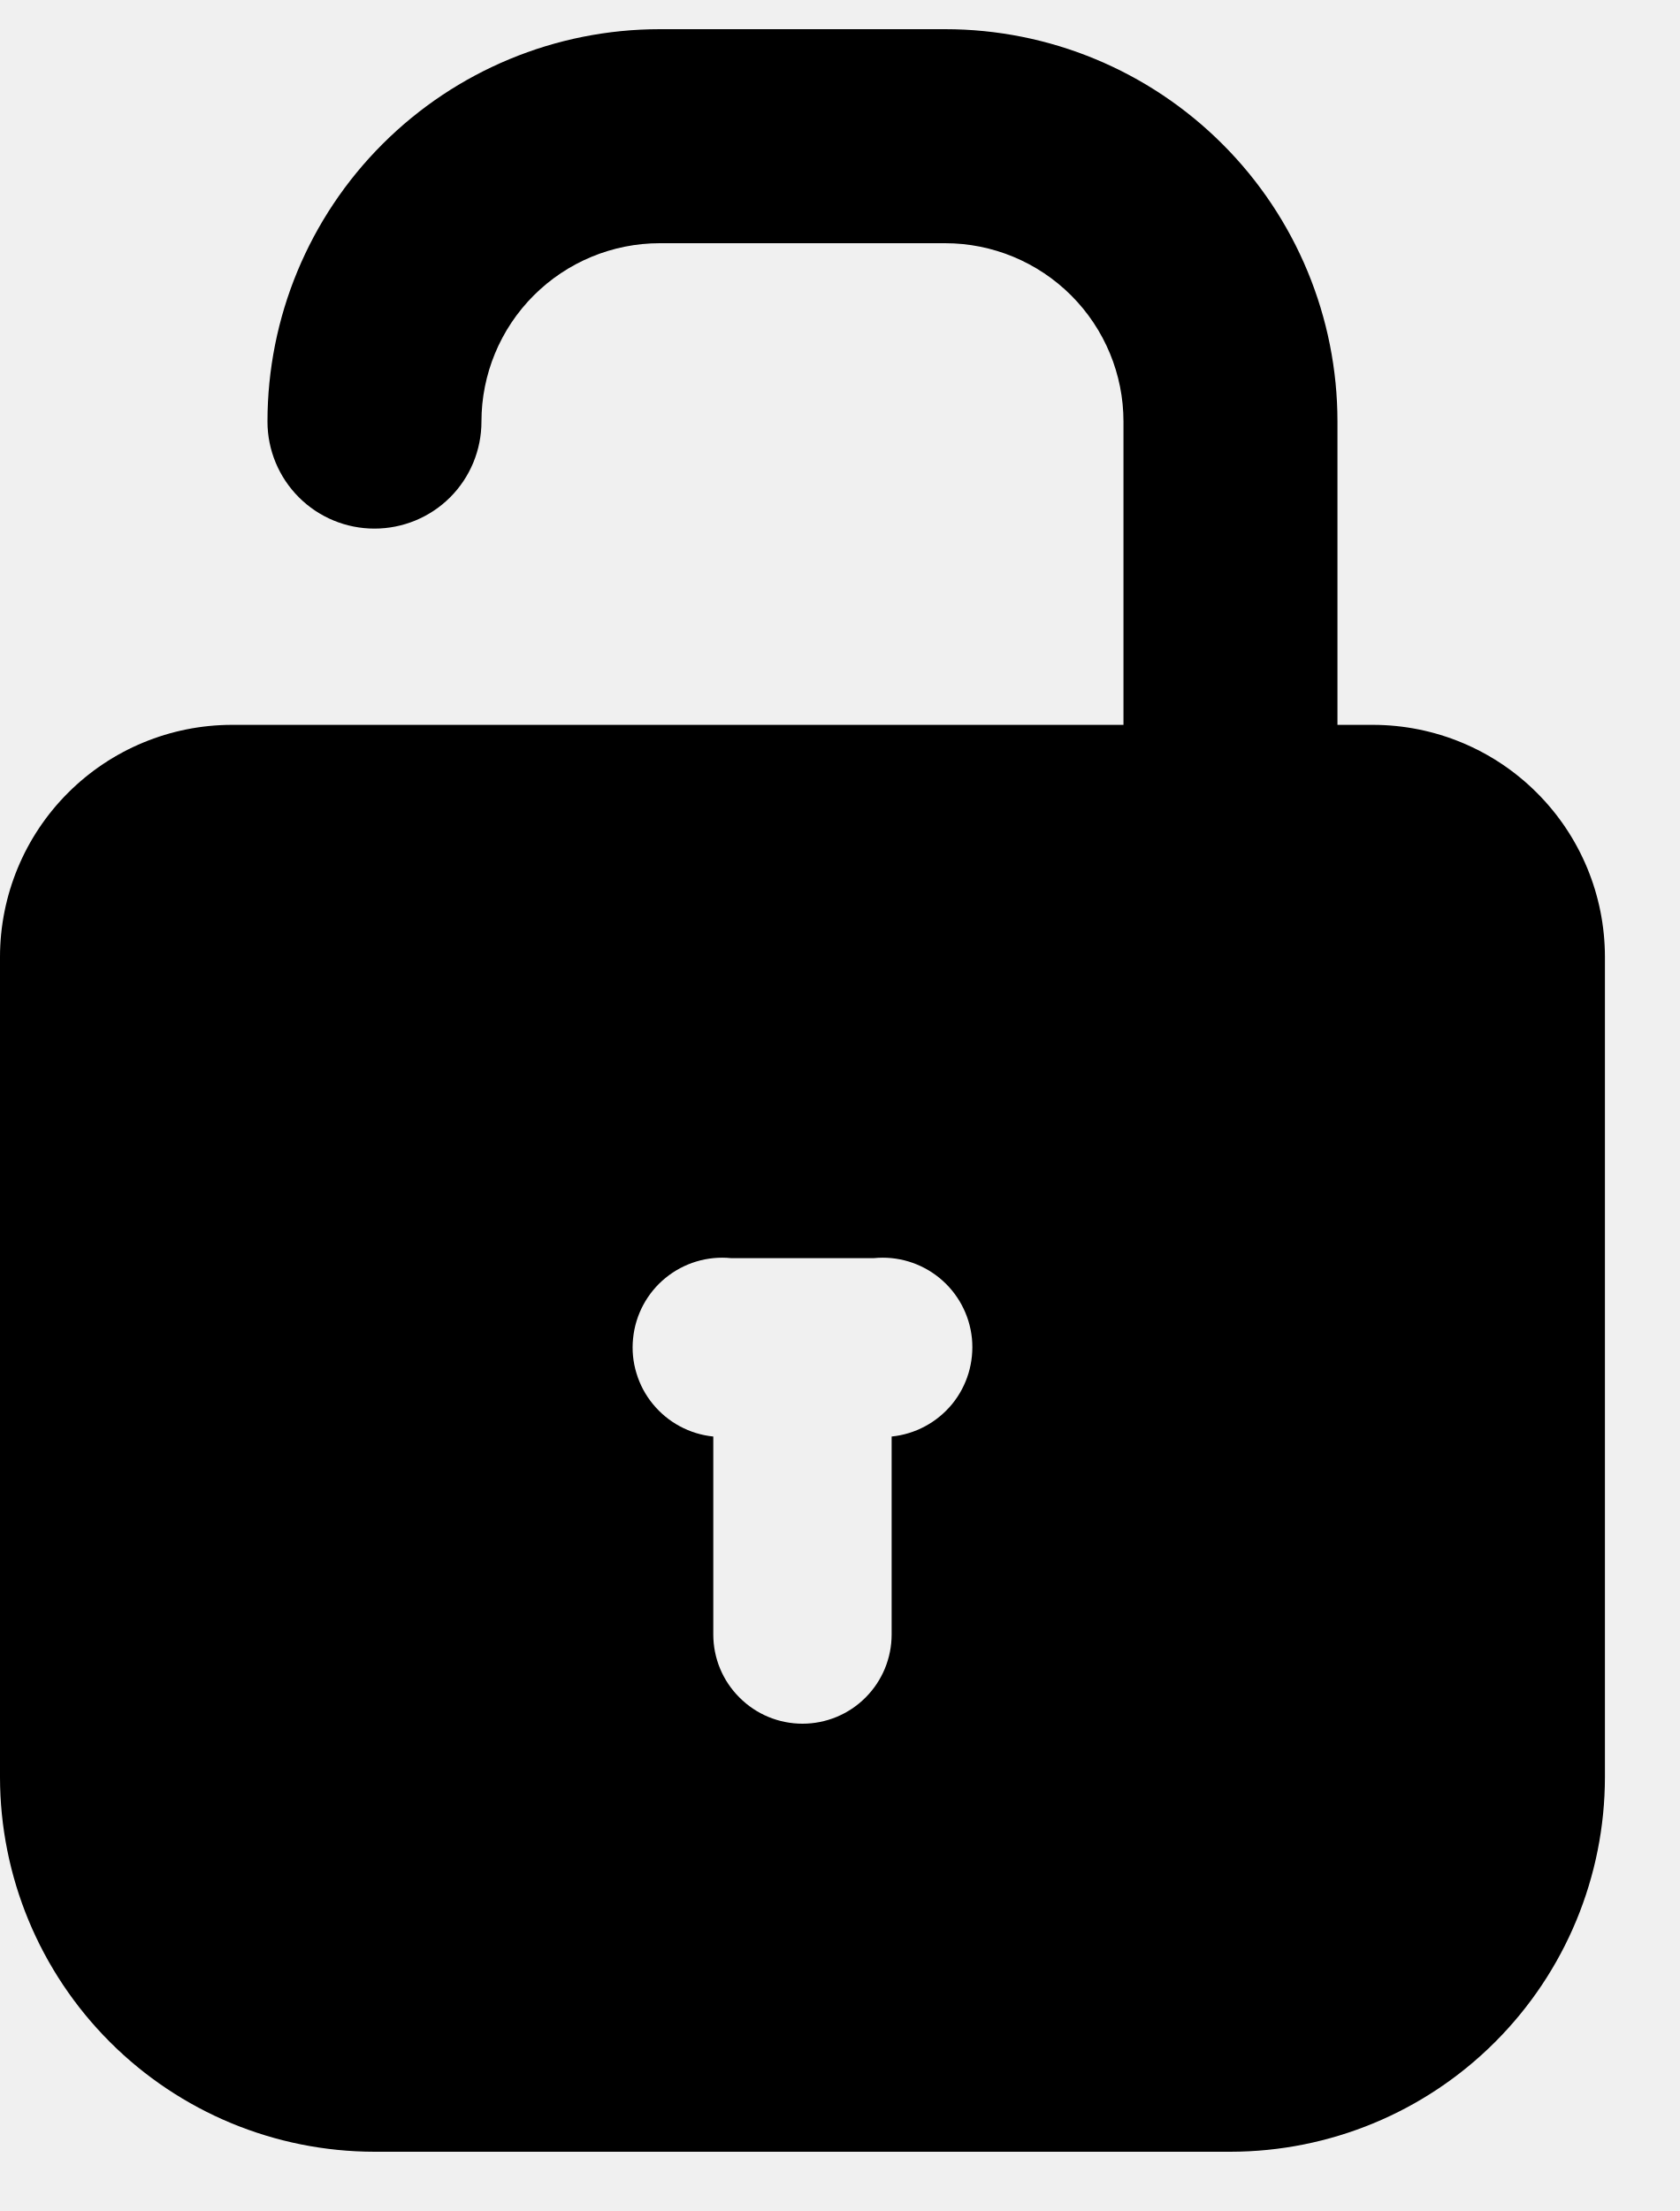
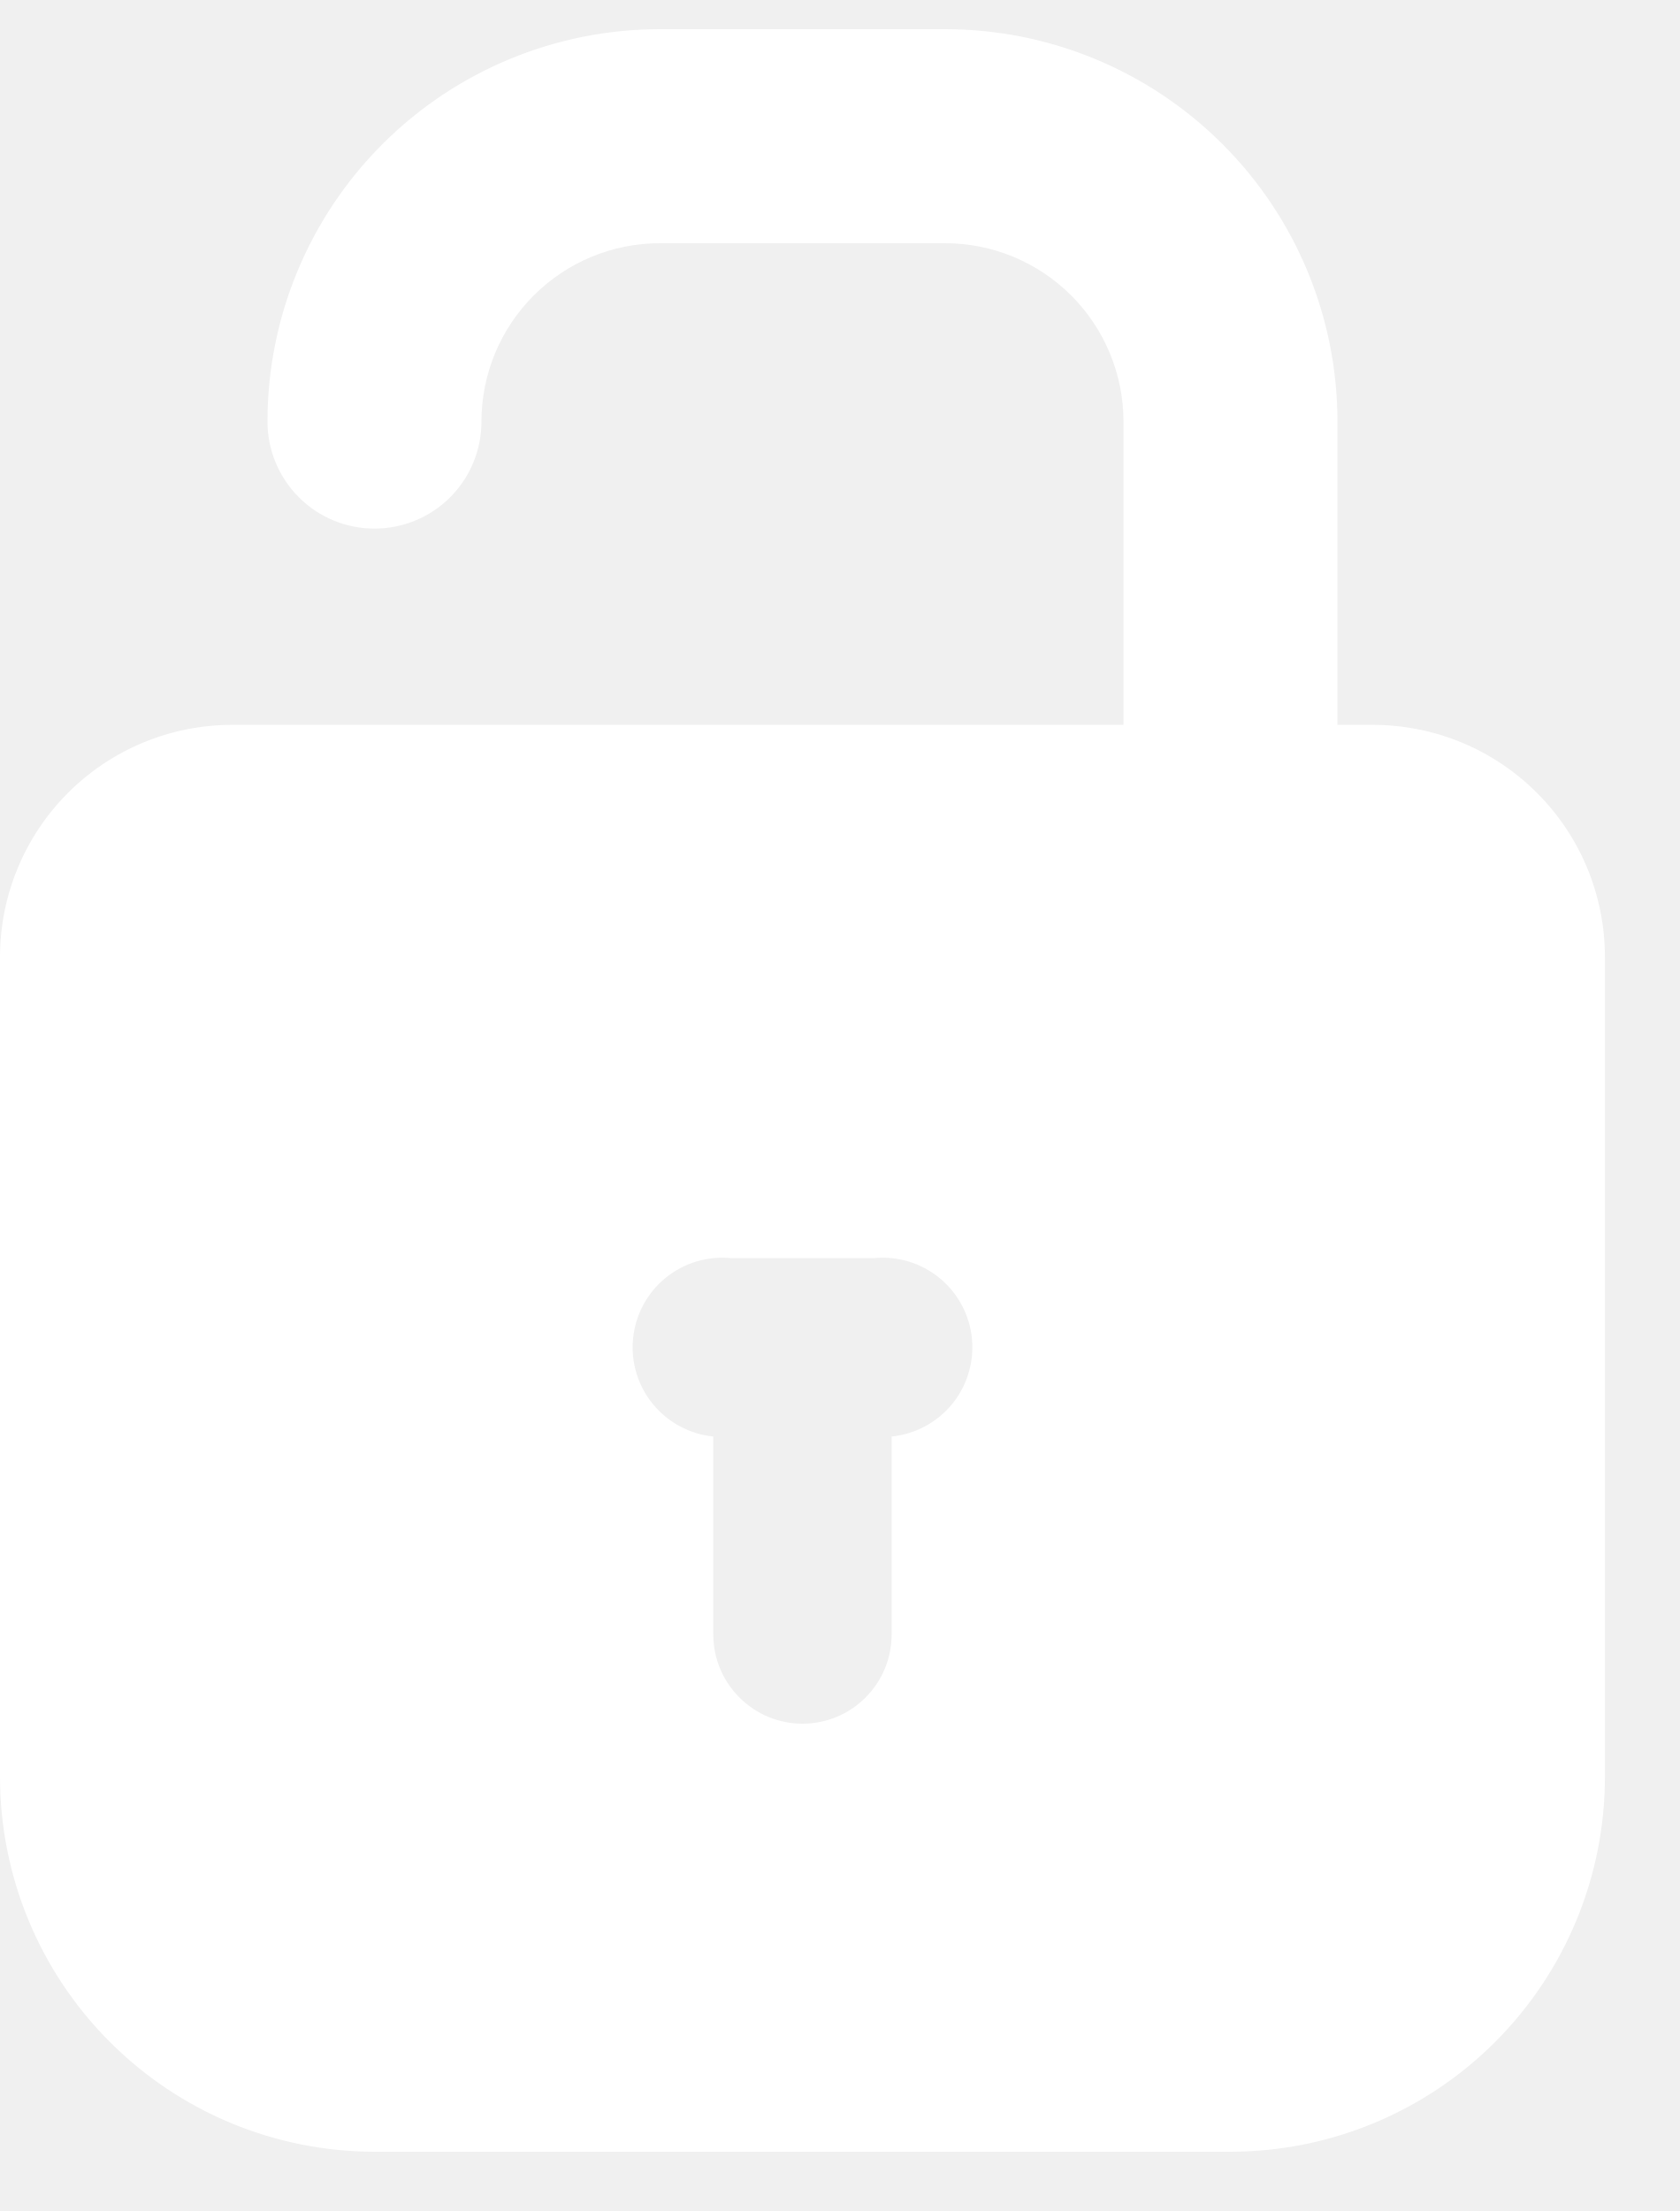
<svg xmlns="http://www.w3.org/2000/svg" width="19" height="25" viewBox="0 0 19 25" fill="none">
  <g clip-path="url(#clip0)">
-     <path d="M15.529 8.196H15.126V4.767C15.126 3.59 14.659 2.462 13.826 1.63C12.994 0.798 11.866 0.33 10.689 0.33L7.462 0.33C6.285 0.33 5.157 0.798 4.325 1.63C3.493 2.462 3.025 3.59 3.025 4.767C3.025 5.088 3.153 5.396 3.38 5.623C3.607 5.85 3.914 5.977 4.235 5.977C4.556 5.977 4.864 5.85 5.091 5.623C5.318 5.396 5.445 5.088 5.445 4.767C5.445 4.232 5.658 3.719 6.036 3.341C6.414 2.963 6.927 2.75 7.462 2.75H10.689C11.224 2.75 11.737 2.963 12.115 3.341C12.493 3.719 12.706 4.232 12.706 4.767V8.196H2.622C1.927 8.197 1.261 8.473 0.769 8.965C0.278 9.456 0.001 10.122 0 10.818L0 20.095C0.001 21.218 0.448 22.294 1.242 23.088C2.036 23.883 3.112 24.329 4.235 24.33H13.916C15.039 24.329 16.116 23.883 16.91 23.088C17.704 22.294 18.15 21.218 18.151 20.095V10.818C18.15 10.122 17.874 9.456 17.382 8.965C16.891 8.473 16.224 8.197 15.529 8.196ZM10.084 16.243V18.481C10.084 18.749 9.978 19.005 9.789 19.194C9.6 19.384 9.343 19.49 9.076 19.49C8.808 19.49 8.552 19.384 8.363 19.194C8.173 19.005 8.067 18.749 8.067 18.481V16.243C7.8 16.216 7.554 16.084 7.384 15.876C7.299 15.773 7.236 15.654 7.198 15.527C7.159 15.4 7.146 15.266 7.16 15.133C7.173 15.001 7.212 14.873 7.275 14.755C7.338 14.638 7.423 14.534 7.526 14.45C7.734 14.28 8.001 14.199 8.269 14.226H9.882C10.15 14.199 10.417 14.28 10.625 14.45C10.833 14.62 10.965 14.866 10.992 15.133C11.018 15.401 10.938 15.668 10.768 15.876C10.597 16.084 10.351 16.216 10.084 16.243Z" fill="black" />
+     <path d="M15.529 8.196H15.126V4.767C15.126 3.59 14.659 2.462 13.826 1.63C12.994 0.798 11.866 0.33 10.689 0.33L7.462 0.33C6.285 0.33 5.157 0.798 4.325 1.63C3.493 2.462 3.025 3.59 3.025 4.767C3.025 5.088 3.153 5.396 3.38 5.623C3.607 5.85 3.914 5.977 4.235 5.977C4.556 5.977 4.864 5.85 5.091 5.623C5.318 5.396 5.445 5.088 5.445 4.767C5.445 4.232 5.658 3.719 6.036 3.341C6.414 2.963 6.927 2.75 7.462 2.75H10.689C11.224 2.75 11.737 2.963 12.115 3.341C12.493 3.719 12.706 4.232 12.706 4.767V8.196H2.622C1.927 8.197 1.261 8.473 0.769 8.965C0.278 9.456 0.001 10.122 0 10.818L0 20.095C0.001 21.218 0.448 22.294 1.242 23.088C2.036 23.883 3.112 24.329 4.235 24.33H13.916C15.039 24.329 16.116 23.883 16.91 23.088C17.704 22.294 18.15 21.218 18.151 20.095V10.818C18.15 10.122 17.874 9.456 17.382 8.965C16.891 8.473 16.224 8.197 15.529 8.196ZM10.084 16.243V18.481C10.084 18.749 9.978 19.005 9.789 19.194C9.6 19.384 9.343 19.49 9.076 19.49C8.808 19.49 8.552 19.384 8.363 19.194C8.173 19.005 8.067 18.749 8.067 18.481V16.243C7.8 16.216 7.554 16.084 7.384 15.876C7.299 15.773 7.236 15.654 7.198 15.527C7.159 15.4 7.146 15.266 7.16 15.133C7.173 15.001 7.212 14.873 7.275 14.755C7.338 14.638 7.423 14.534 7.526 14.45C7.734 14.28 8.001 14.199 8.269 14.226H9.882C10.15 14.199 10.417 14.28 10.625 14.45C10.833 14.62 10.965 14.866 10.992 15.133C11.018 15.401 10.938 15.668 10.768 15.876C10.597 16.084 10.351 16.216 10.084 16.243Z" fill="#ffffff" />
  </g>
  <defs>
    <clipPath id="clip0">
      <rect width="18.151" height="24" fill="white" transform="translate(0 0.330078)" />
    </clipPath>
  </defs>
</svg>
